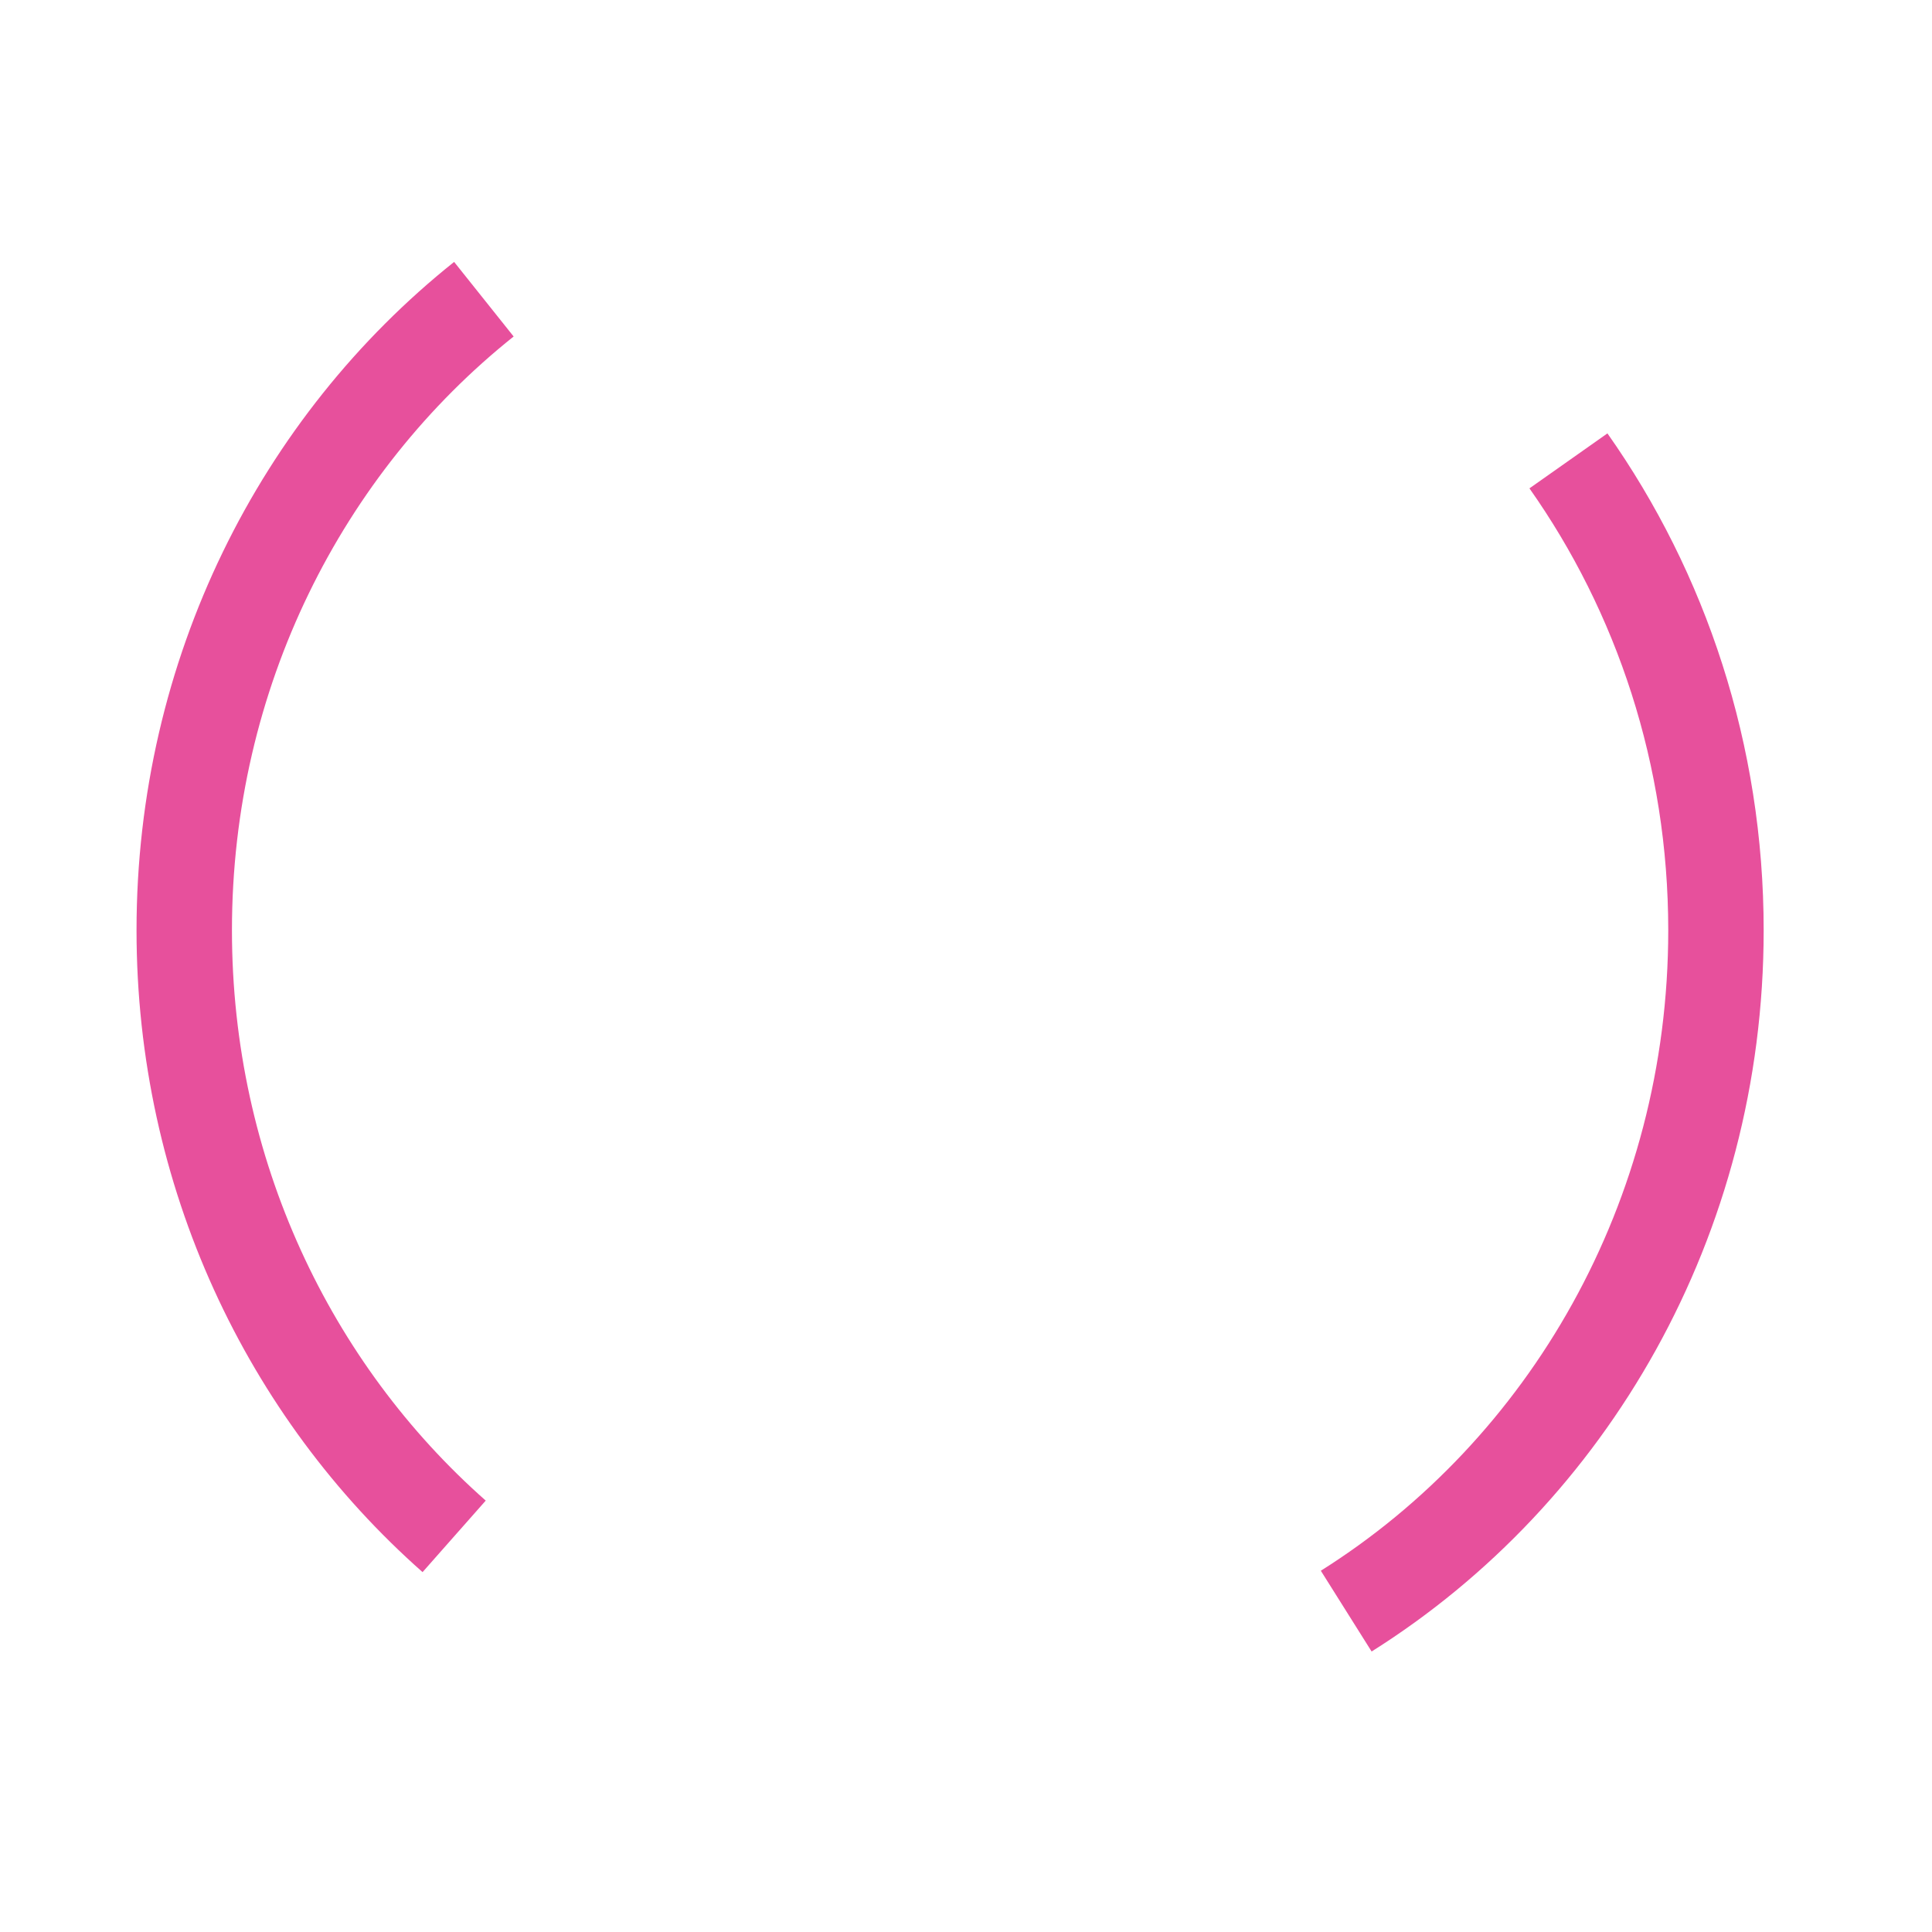
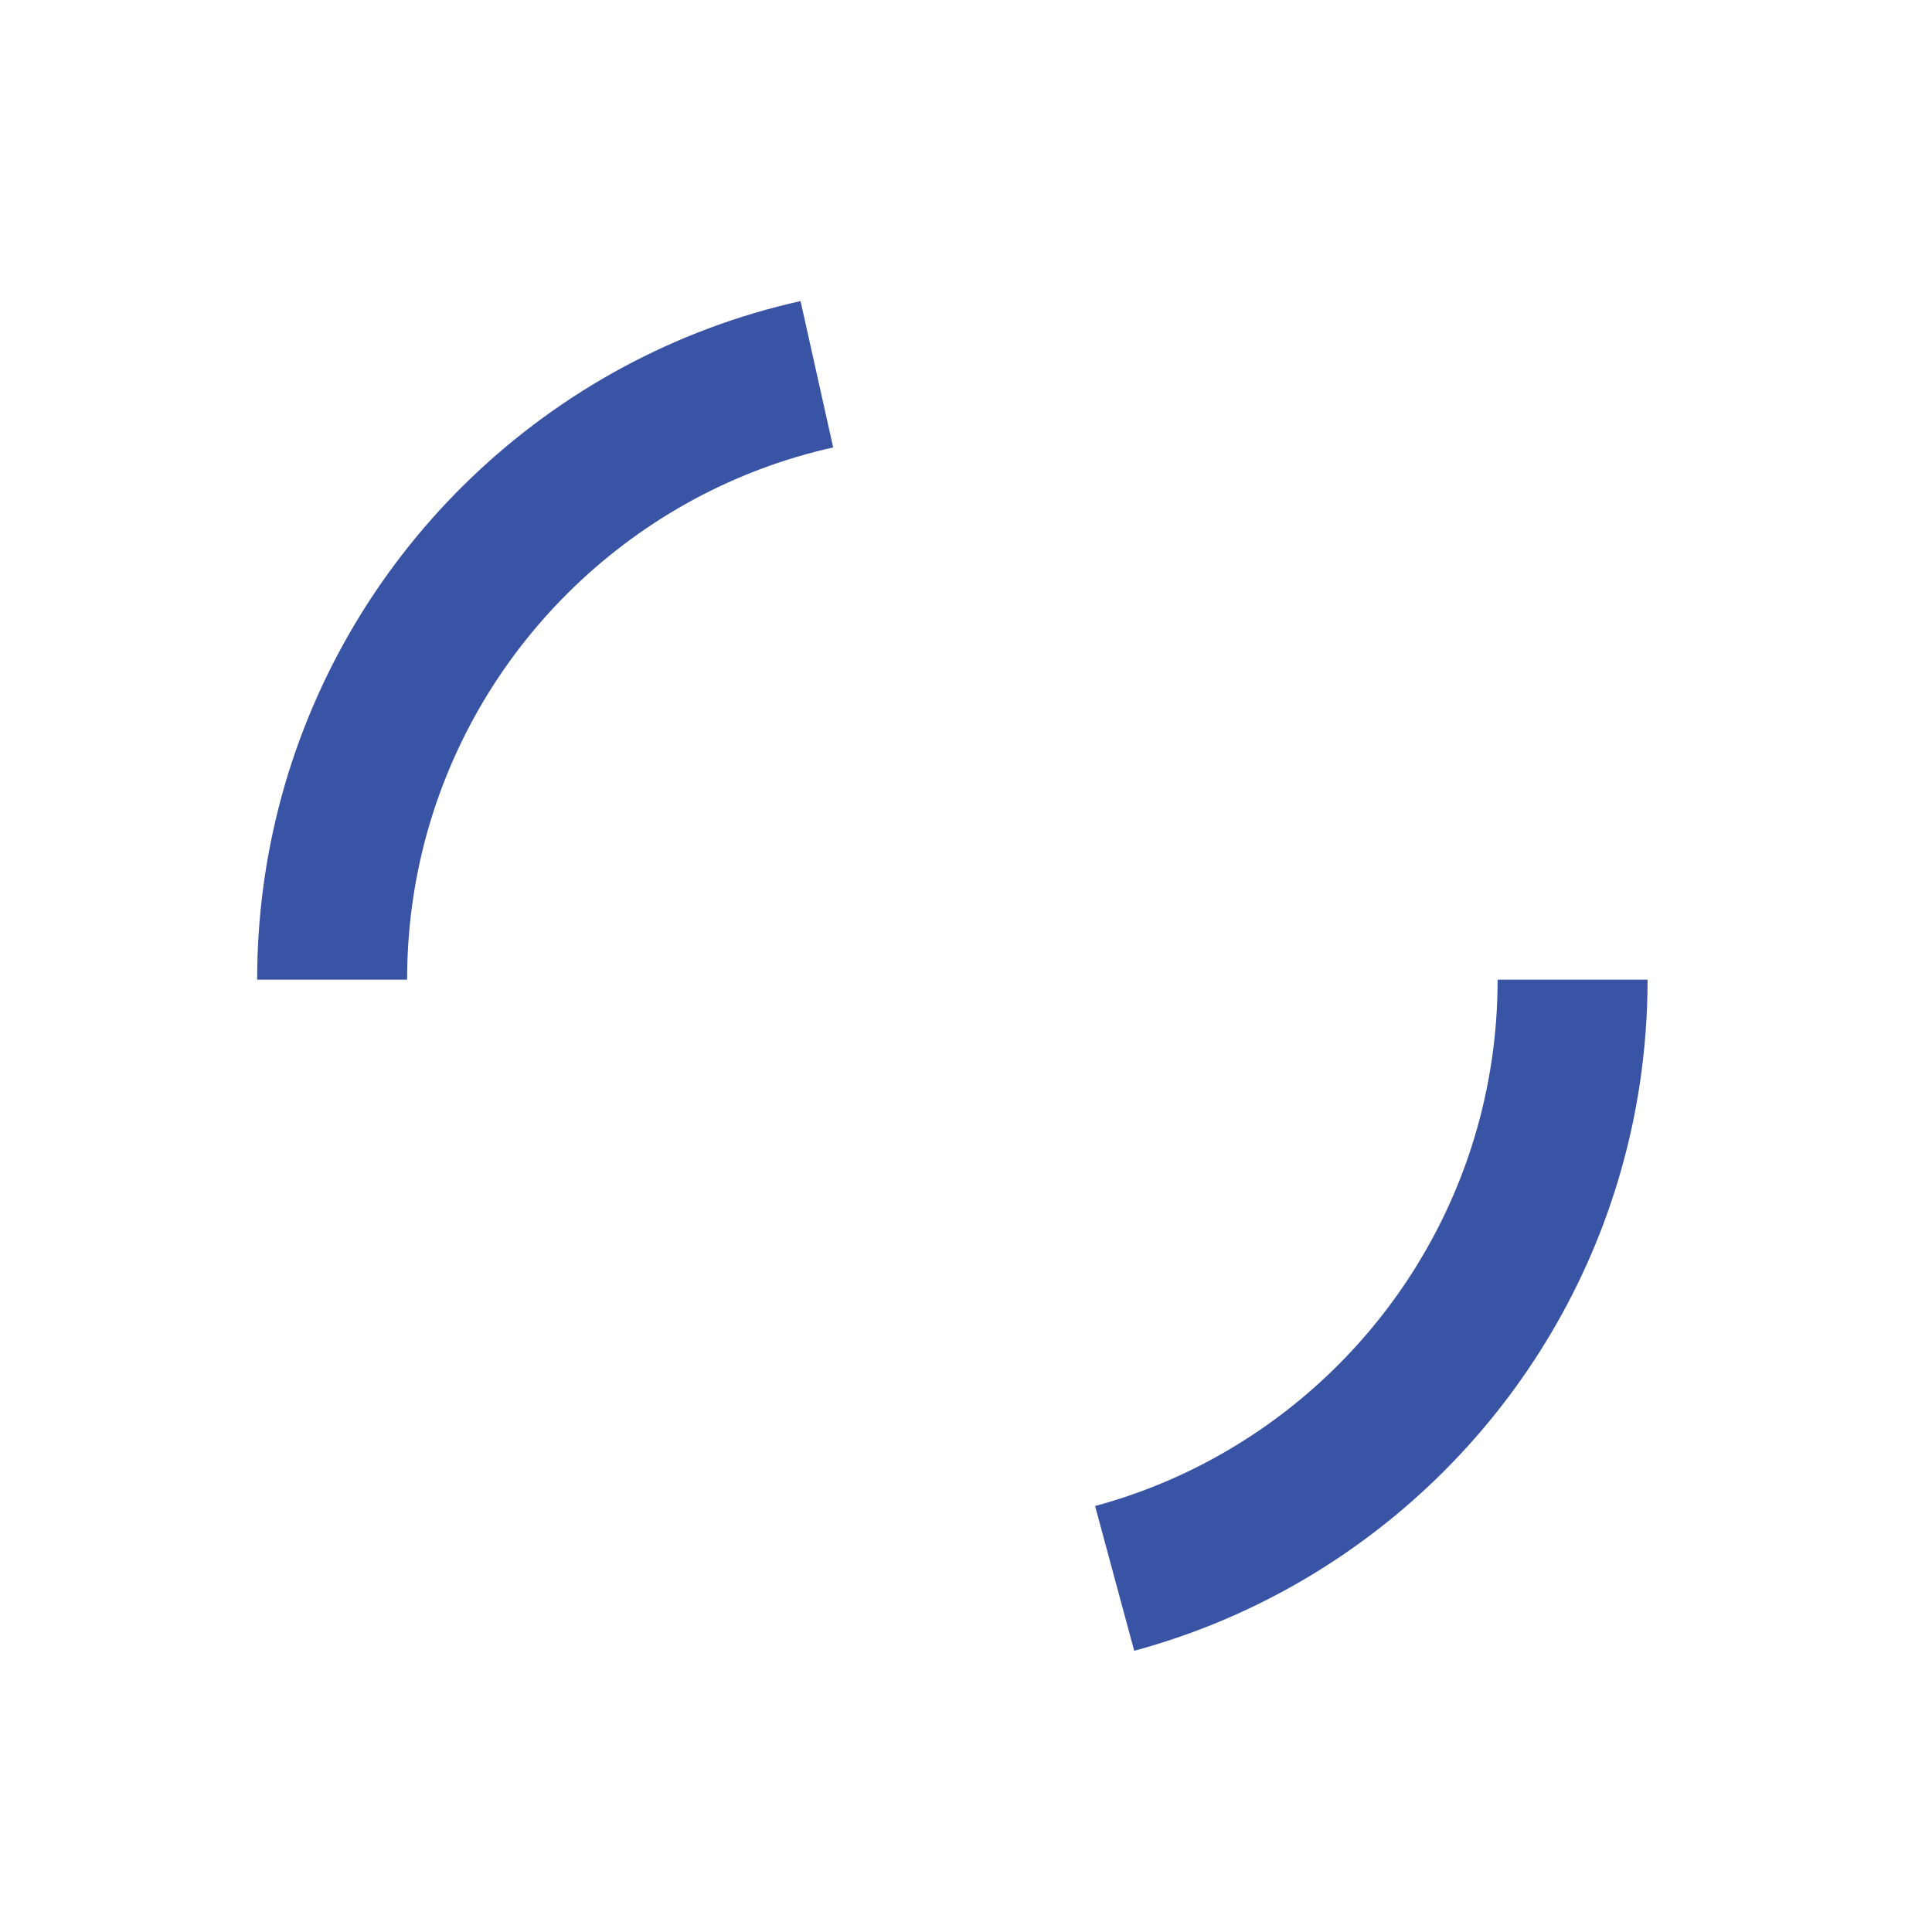
- <svg xmlns="http://www.w3.org/2000/svg" version="1.1" id="Layer_1" x="0px" y="0px" width="141.732px" height="141.732px" viewBox="4.634 -4.898 141.732 141.732" enable-background="new 4.634 -4.898 141.732 141.732" xml:space="preserve">
-   <path fill="none" stroke="#E7509C" stroke-width="7" stroke-miterlimit="10" enable-background="new    " d="M103.393,113.294  c16.259-10.224,27.124-28.768,27.124-49.947c0-12.879-4.018-24.783-10.822-34.435" />
-   <path fill="none" stroke="#E7509C" stroke-width="7" stroke-miterlimit="10" enable-background="new    " d="M40.132,17.052  C26.766,27.719,18.15,44.488,18.15,63.347c0,17.812,7.685,33.761,19.8,44.463" />
-   <path fill="none" stroke="#E7509C" stroke-width="7" stroke-miterlimit="10" enable-background="new    " d="M83.154,95.574" />
-   <path fill="none" stroke="#E7509C" stroke-width="7" stroke-miterlimit="10" enable-background="new    " d="M94.26,33.833" />
+ <svg xmlns="http://www.w3.org/2000/svg" version="1.1" id="Layer_1" x="0px" y="0px" width="141.732px" height="141.732px" viewBox="0 0 141.732 141.732" enable-background="new 0 0 141.732 141.732" xml:space="preserve">
+   <path fill="none" stroke="#3953A5" stroke-width="11" stroke-miterlimit="10" d="M24.366,71.866c0-4.122,0.548-8.116,1.576-11.913  C30.326,43.747,43.44,31.13,59.925,27.456" />
+   <path fill="none" stroke="#3953A5" stroke-width="11" stroke-miterlimit="10" d="M115.366,71.866c0,4.596-0.682,9.032-1.949,13.215  c-4.525,14.937-16.525,26.624-31.646,30.711" />
</svg>
